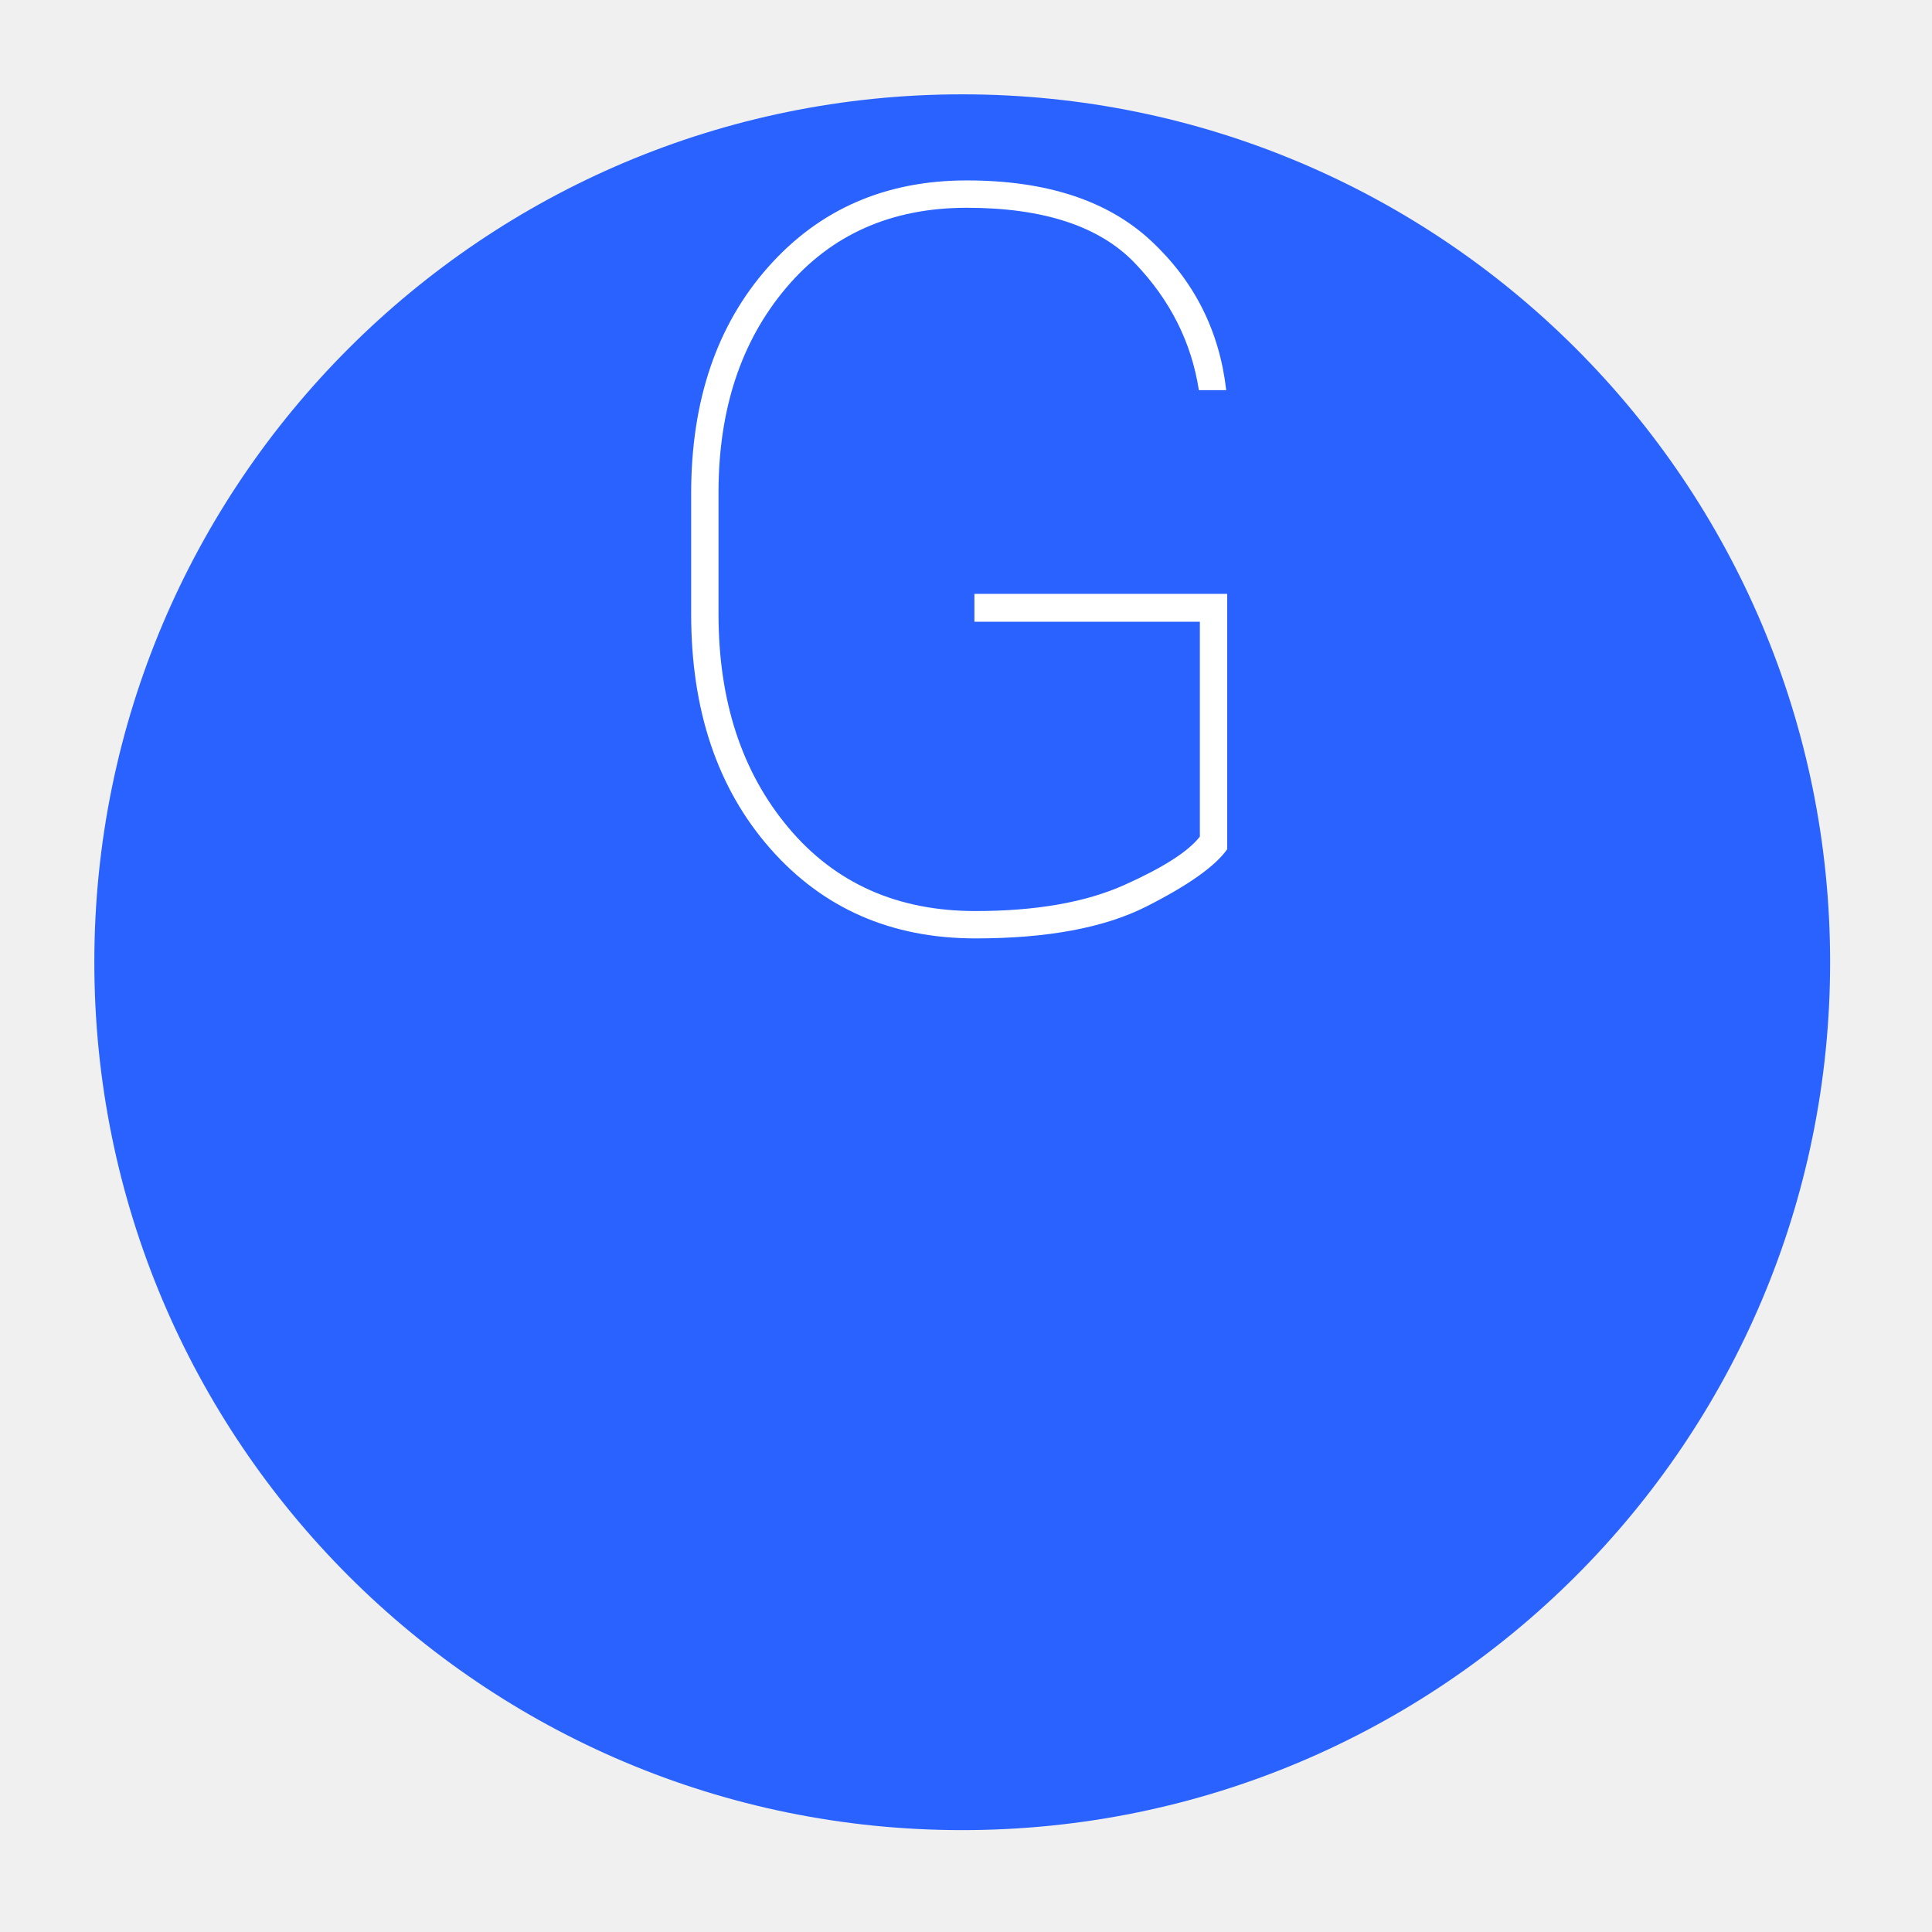
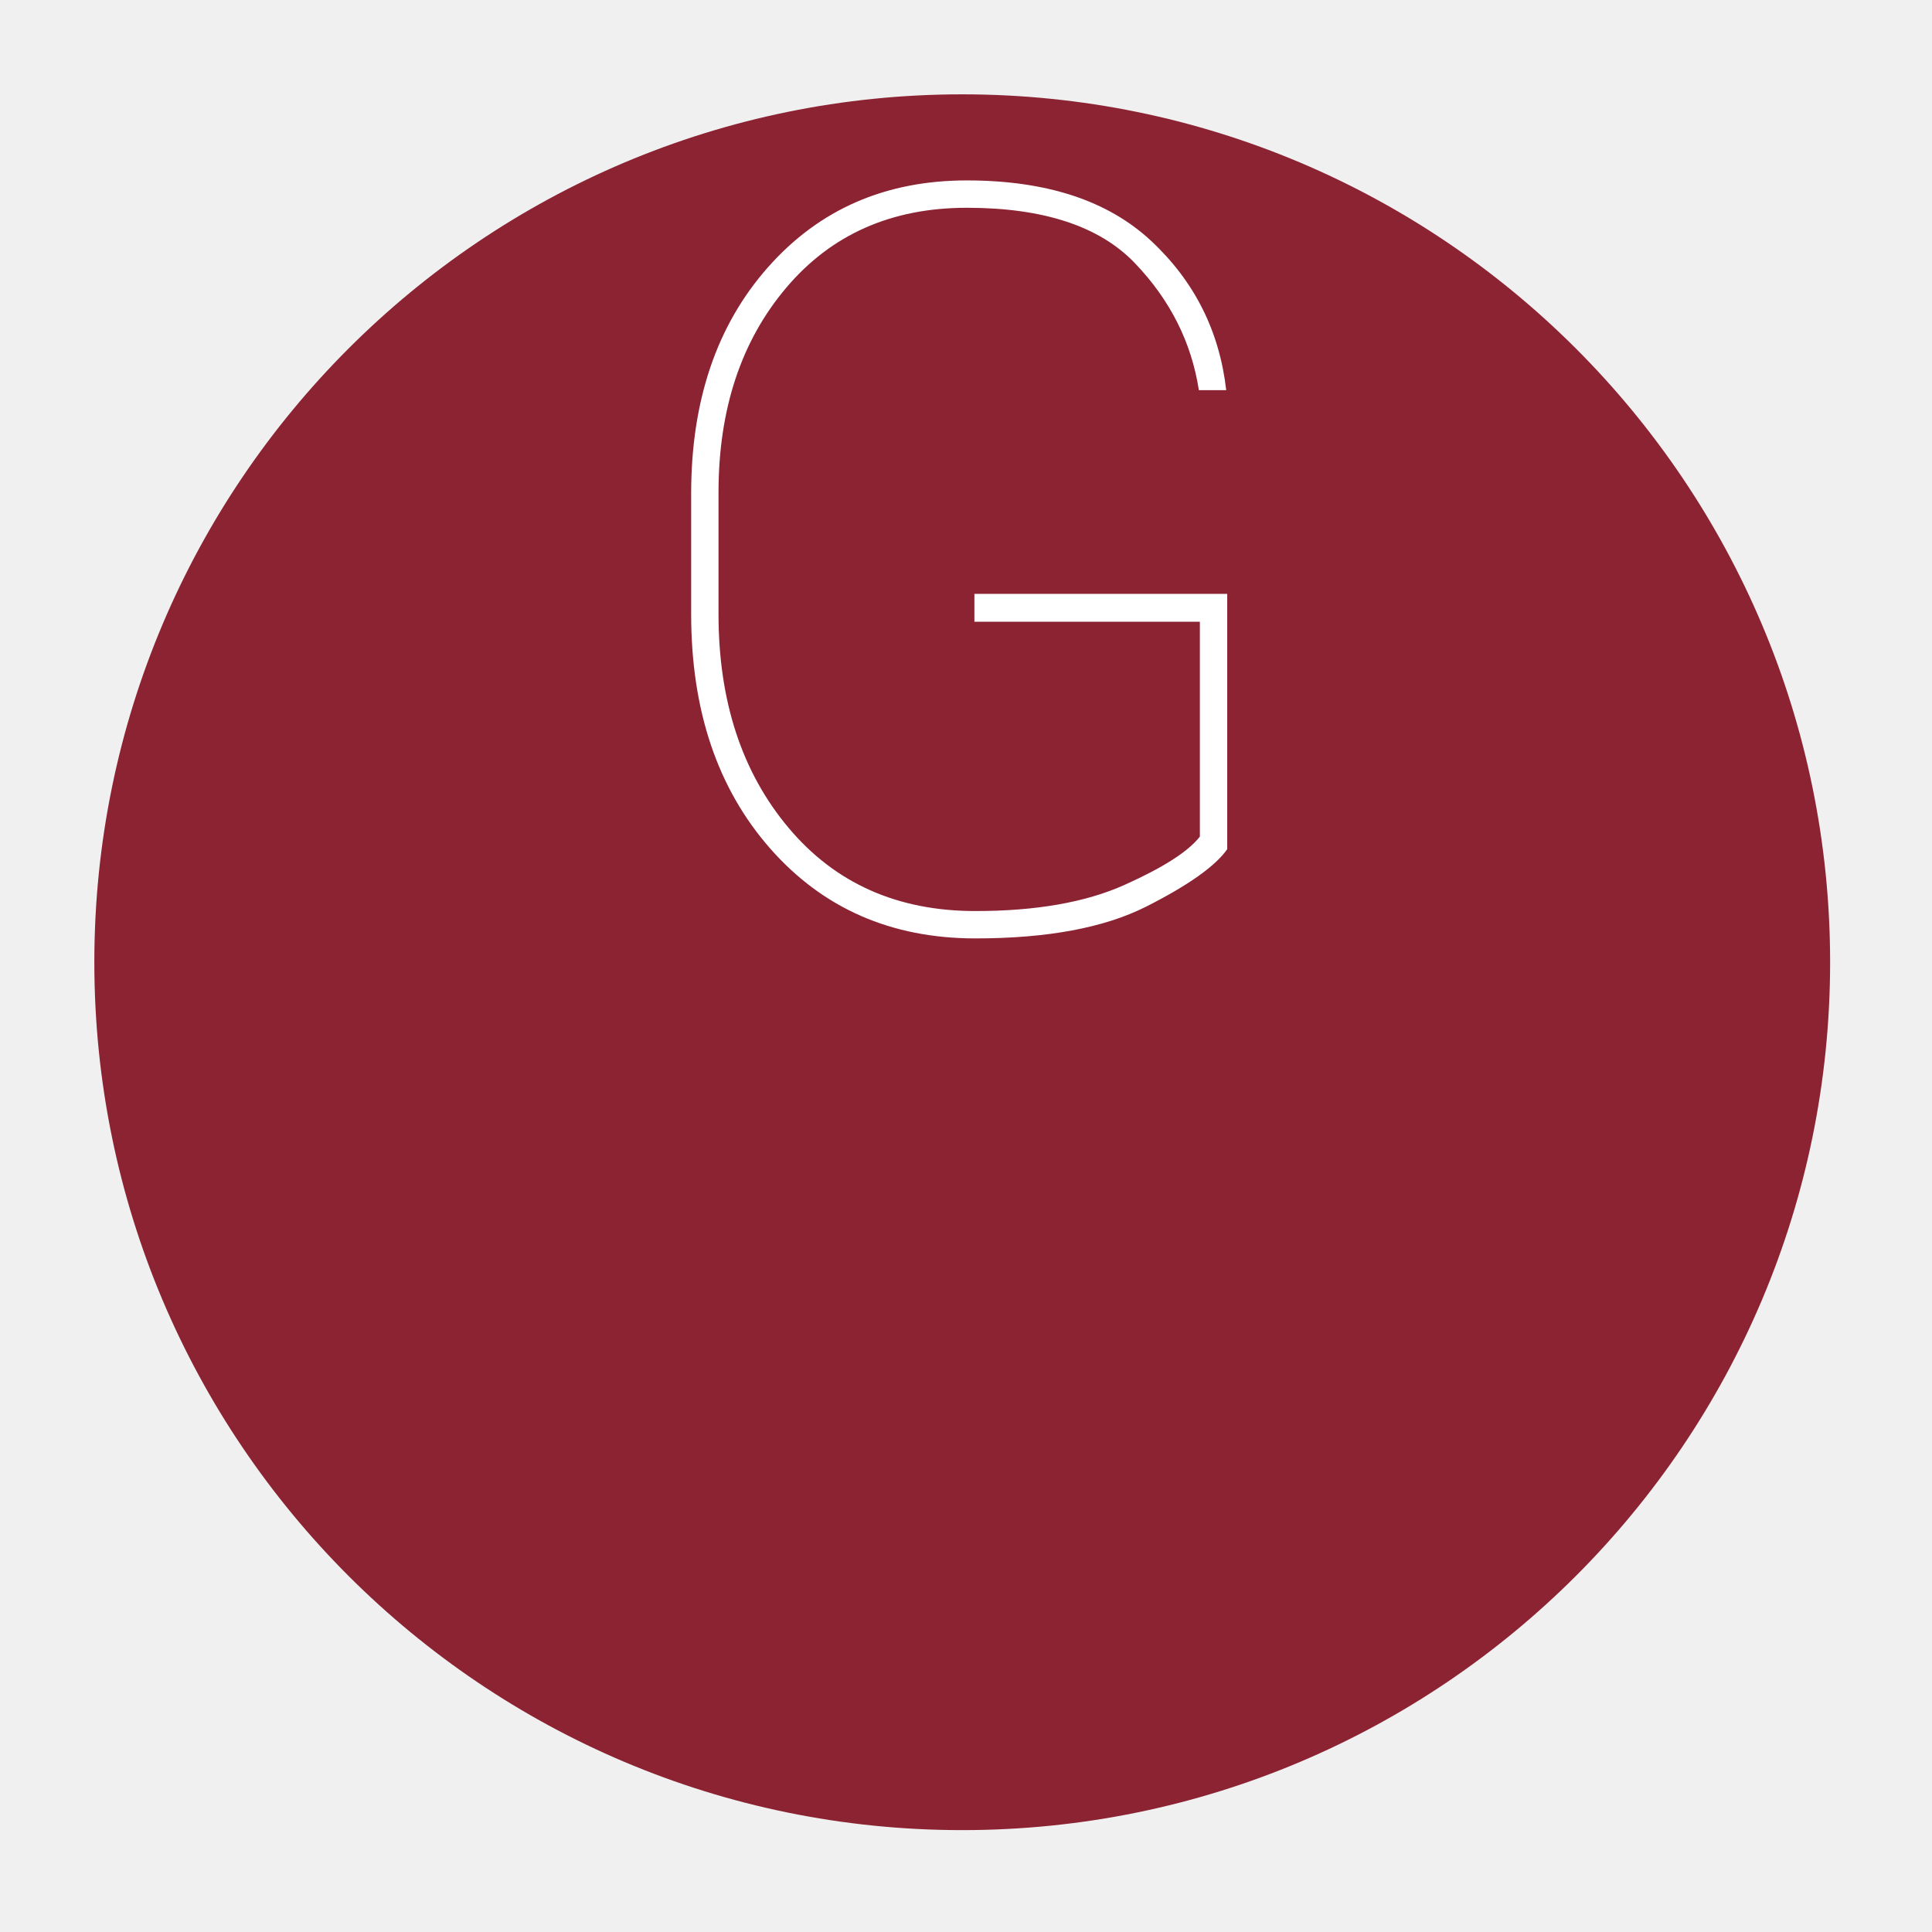
<svg xmlns="http://www.w3.org/2000/svg" width="532" height="532" viewBox="0 0 512 512">
-   <circle cx="255" cy="255" r="230" fill="#2962ff" />
+   <circle cx="255" cy="255" r="230" fill="#8c2333" />
  <text x="255" y="246" alignment-baseline="central" text-anchor="middle" fill="#fff" font-size="275" font-weight="100" font-family="Roboto">G</text>
</svg>
